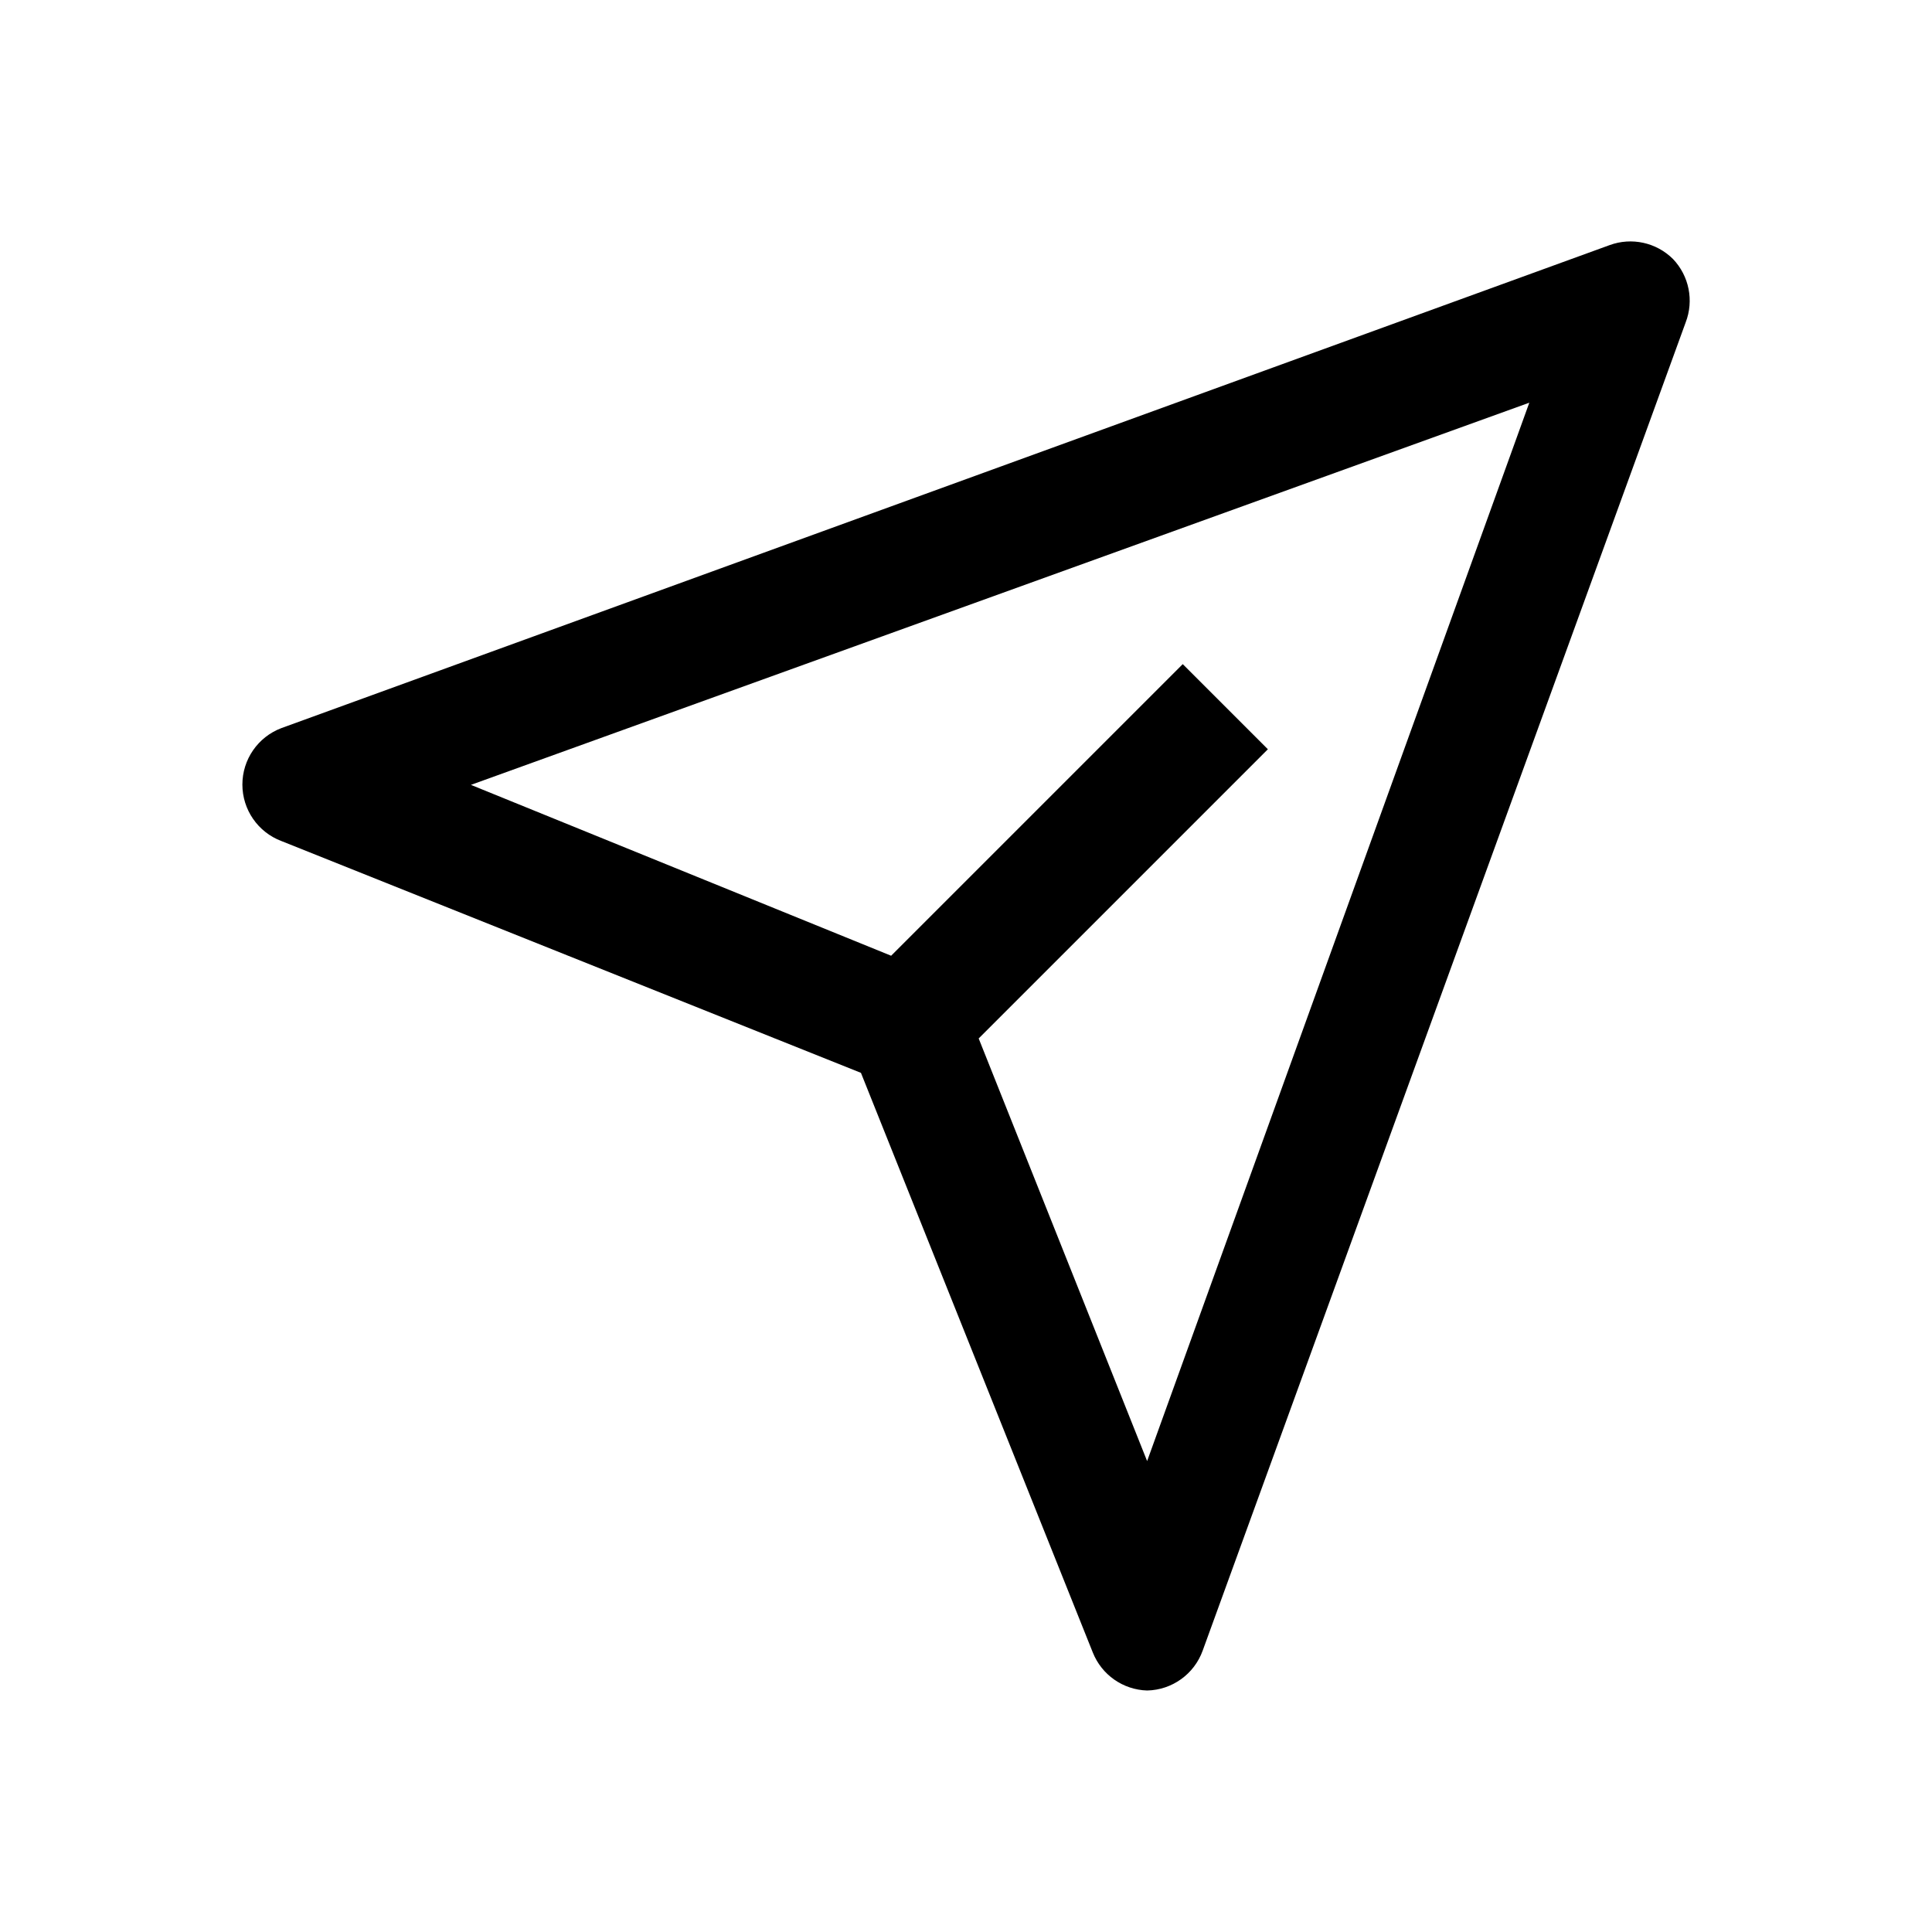
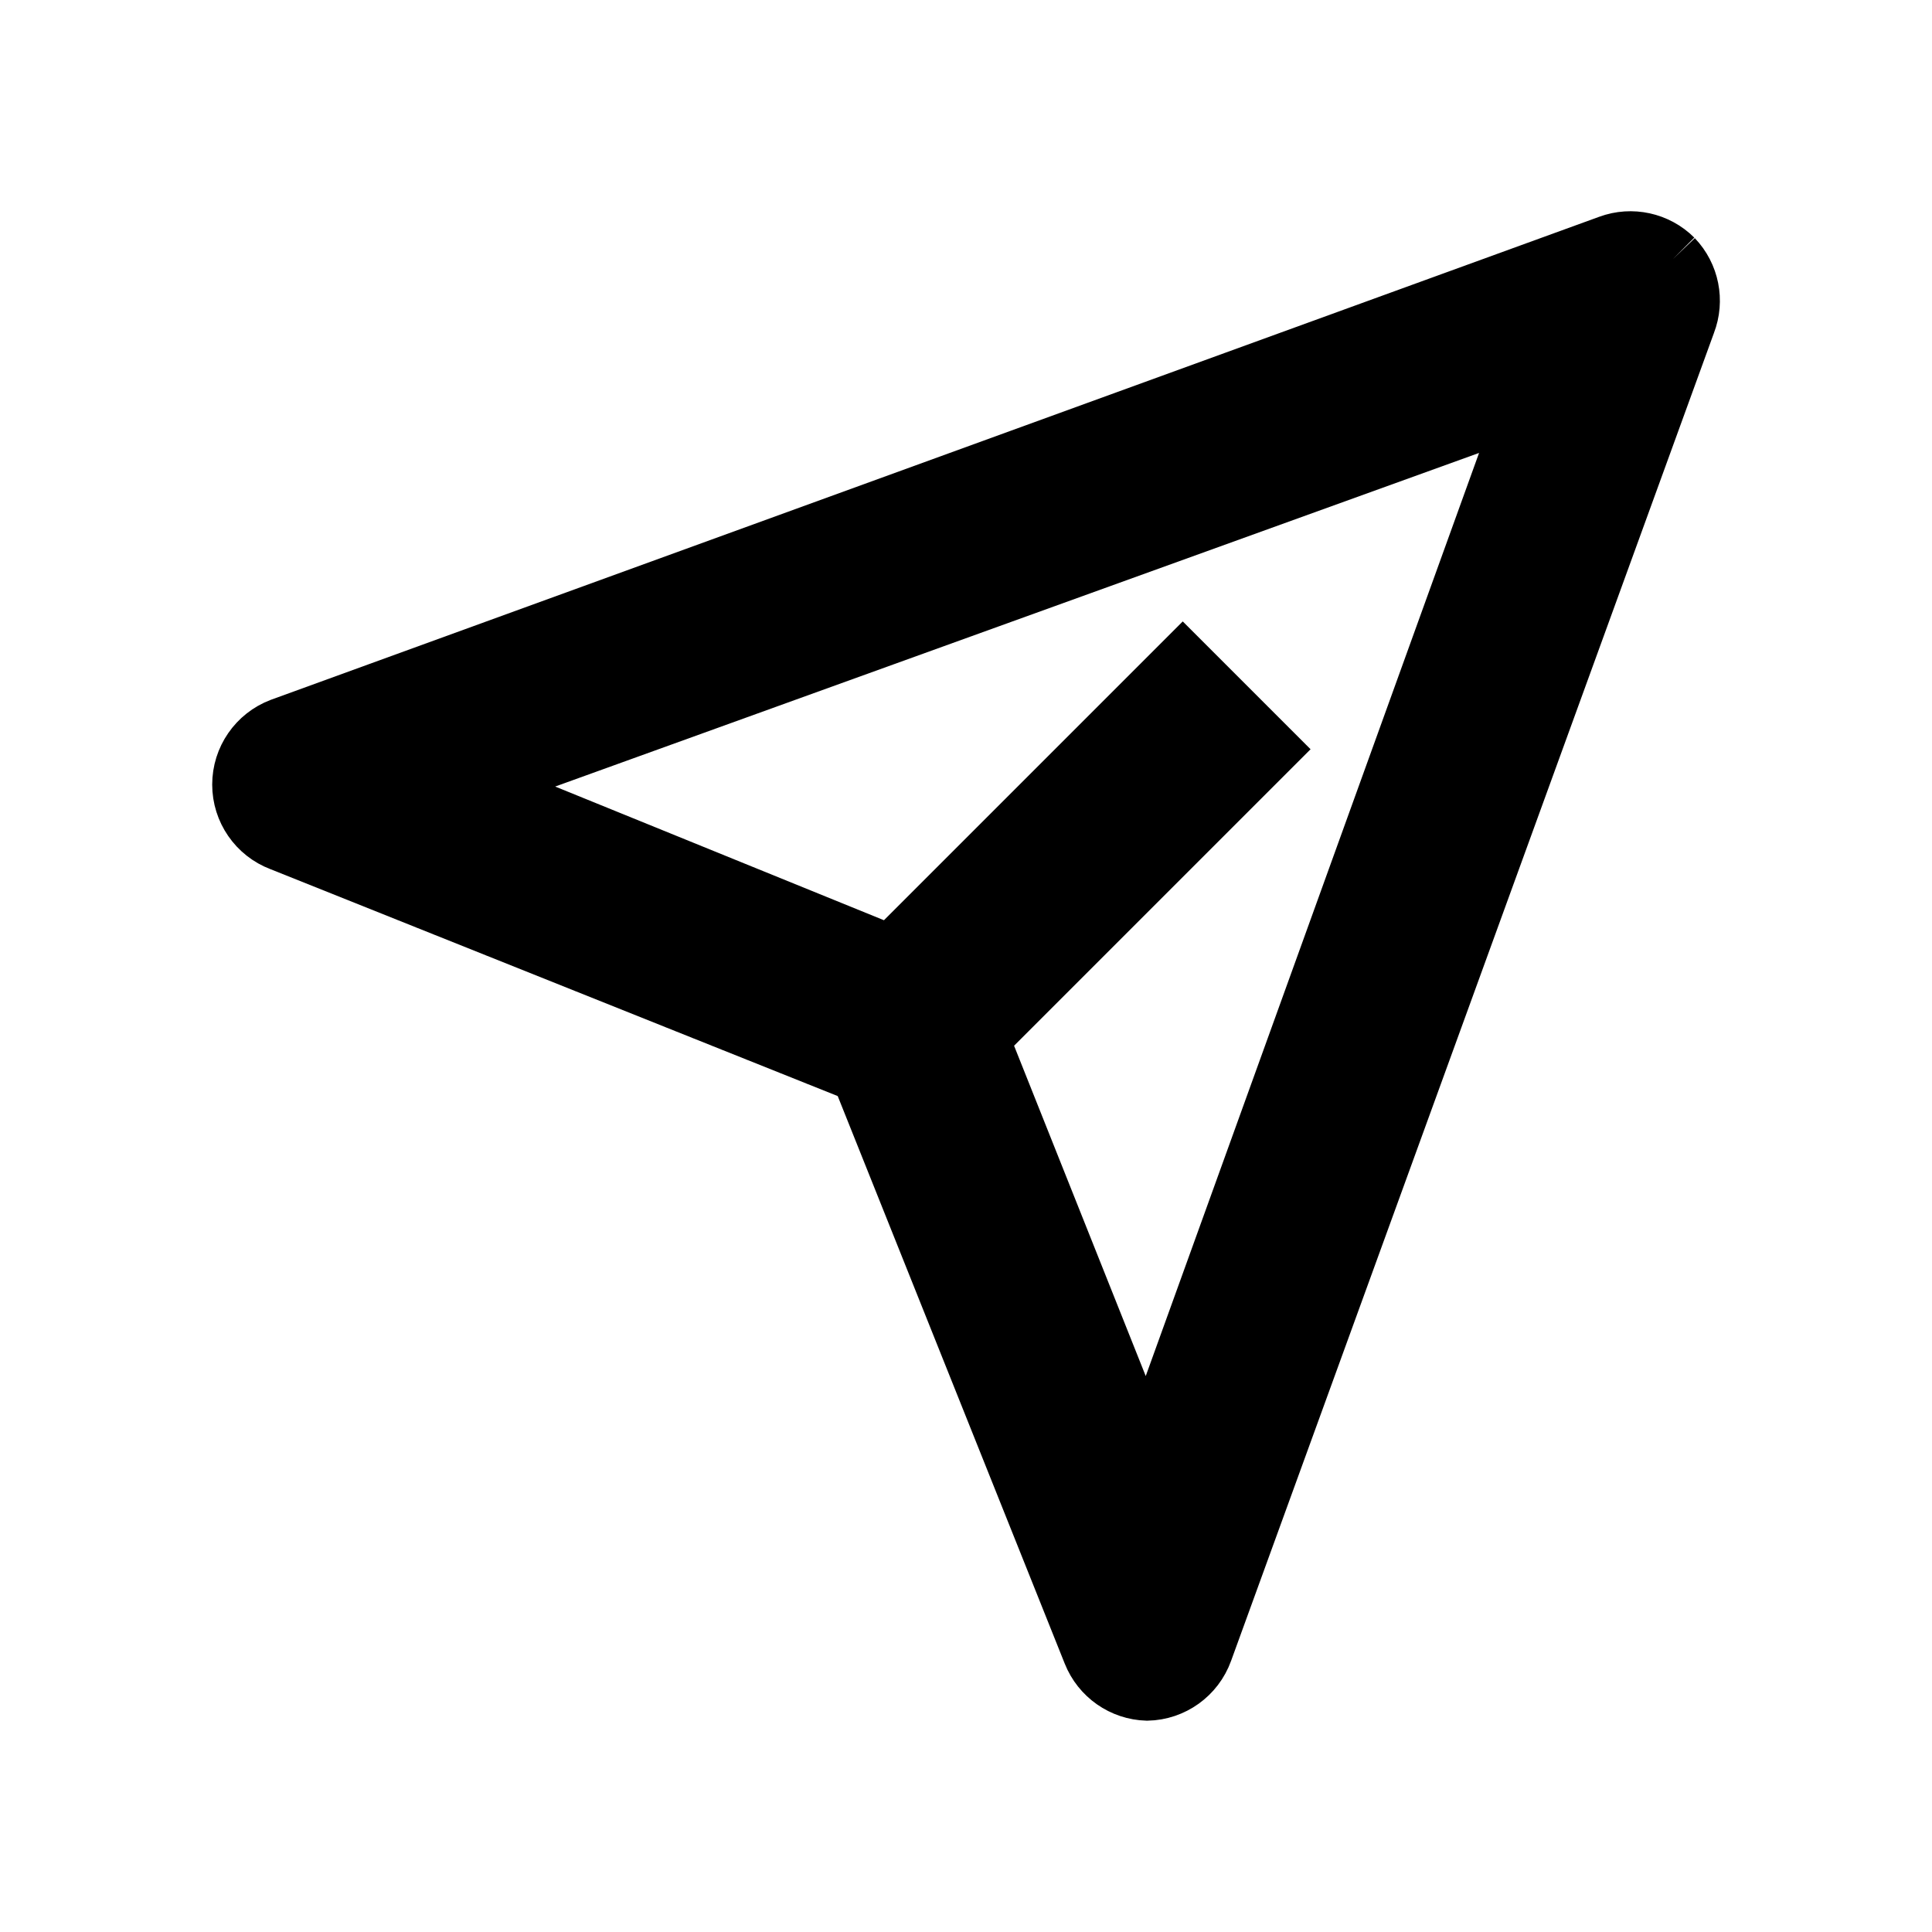
<svg xmlns="http://www.w3.org/2000/svg" width="1em" height="1em" viewBox="0 0 32 32">
-   <path fill="currentColor" d="M27.71 4.29a1 1 0 0 0-1.05-.23l-22 8a1 1 0 0 0 0 1.87l9.6 3.84l3.84 9.6a1 1 0 0 0 .9.63a1 1 0 0 0 .92-.66l8-22a1 1 0 0 0-.21-1.05M19 24.2l-2.79-7L21 12.41L19.59 11l-4.83 4.83L7.8 13l17.53-6.33Z" />
+   <path fill="currentColor" d="M27.71 4.29a1 1 0 0 0-1.05-.23l-22 8a1 1 0 0 0 0 1.87l9.6 3.84l3.84 9.6a1 1 0 0 0 .9.63a1 1 0 0 0 .92-.66l8-22a1 1 0 0 0-.21-1.05M19 24.2l-2.79-7L21 12.41L19.59 11l-4.83 4.83L7.8 13l17.53-6.33Z" stroke="currentColor" />
</svg>
